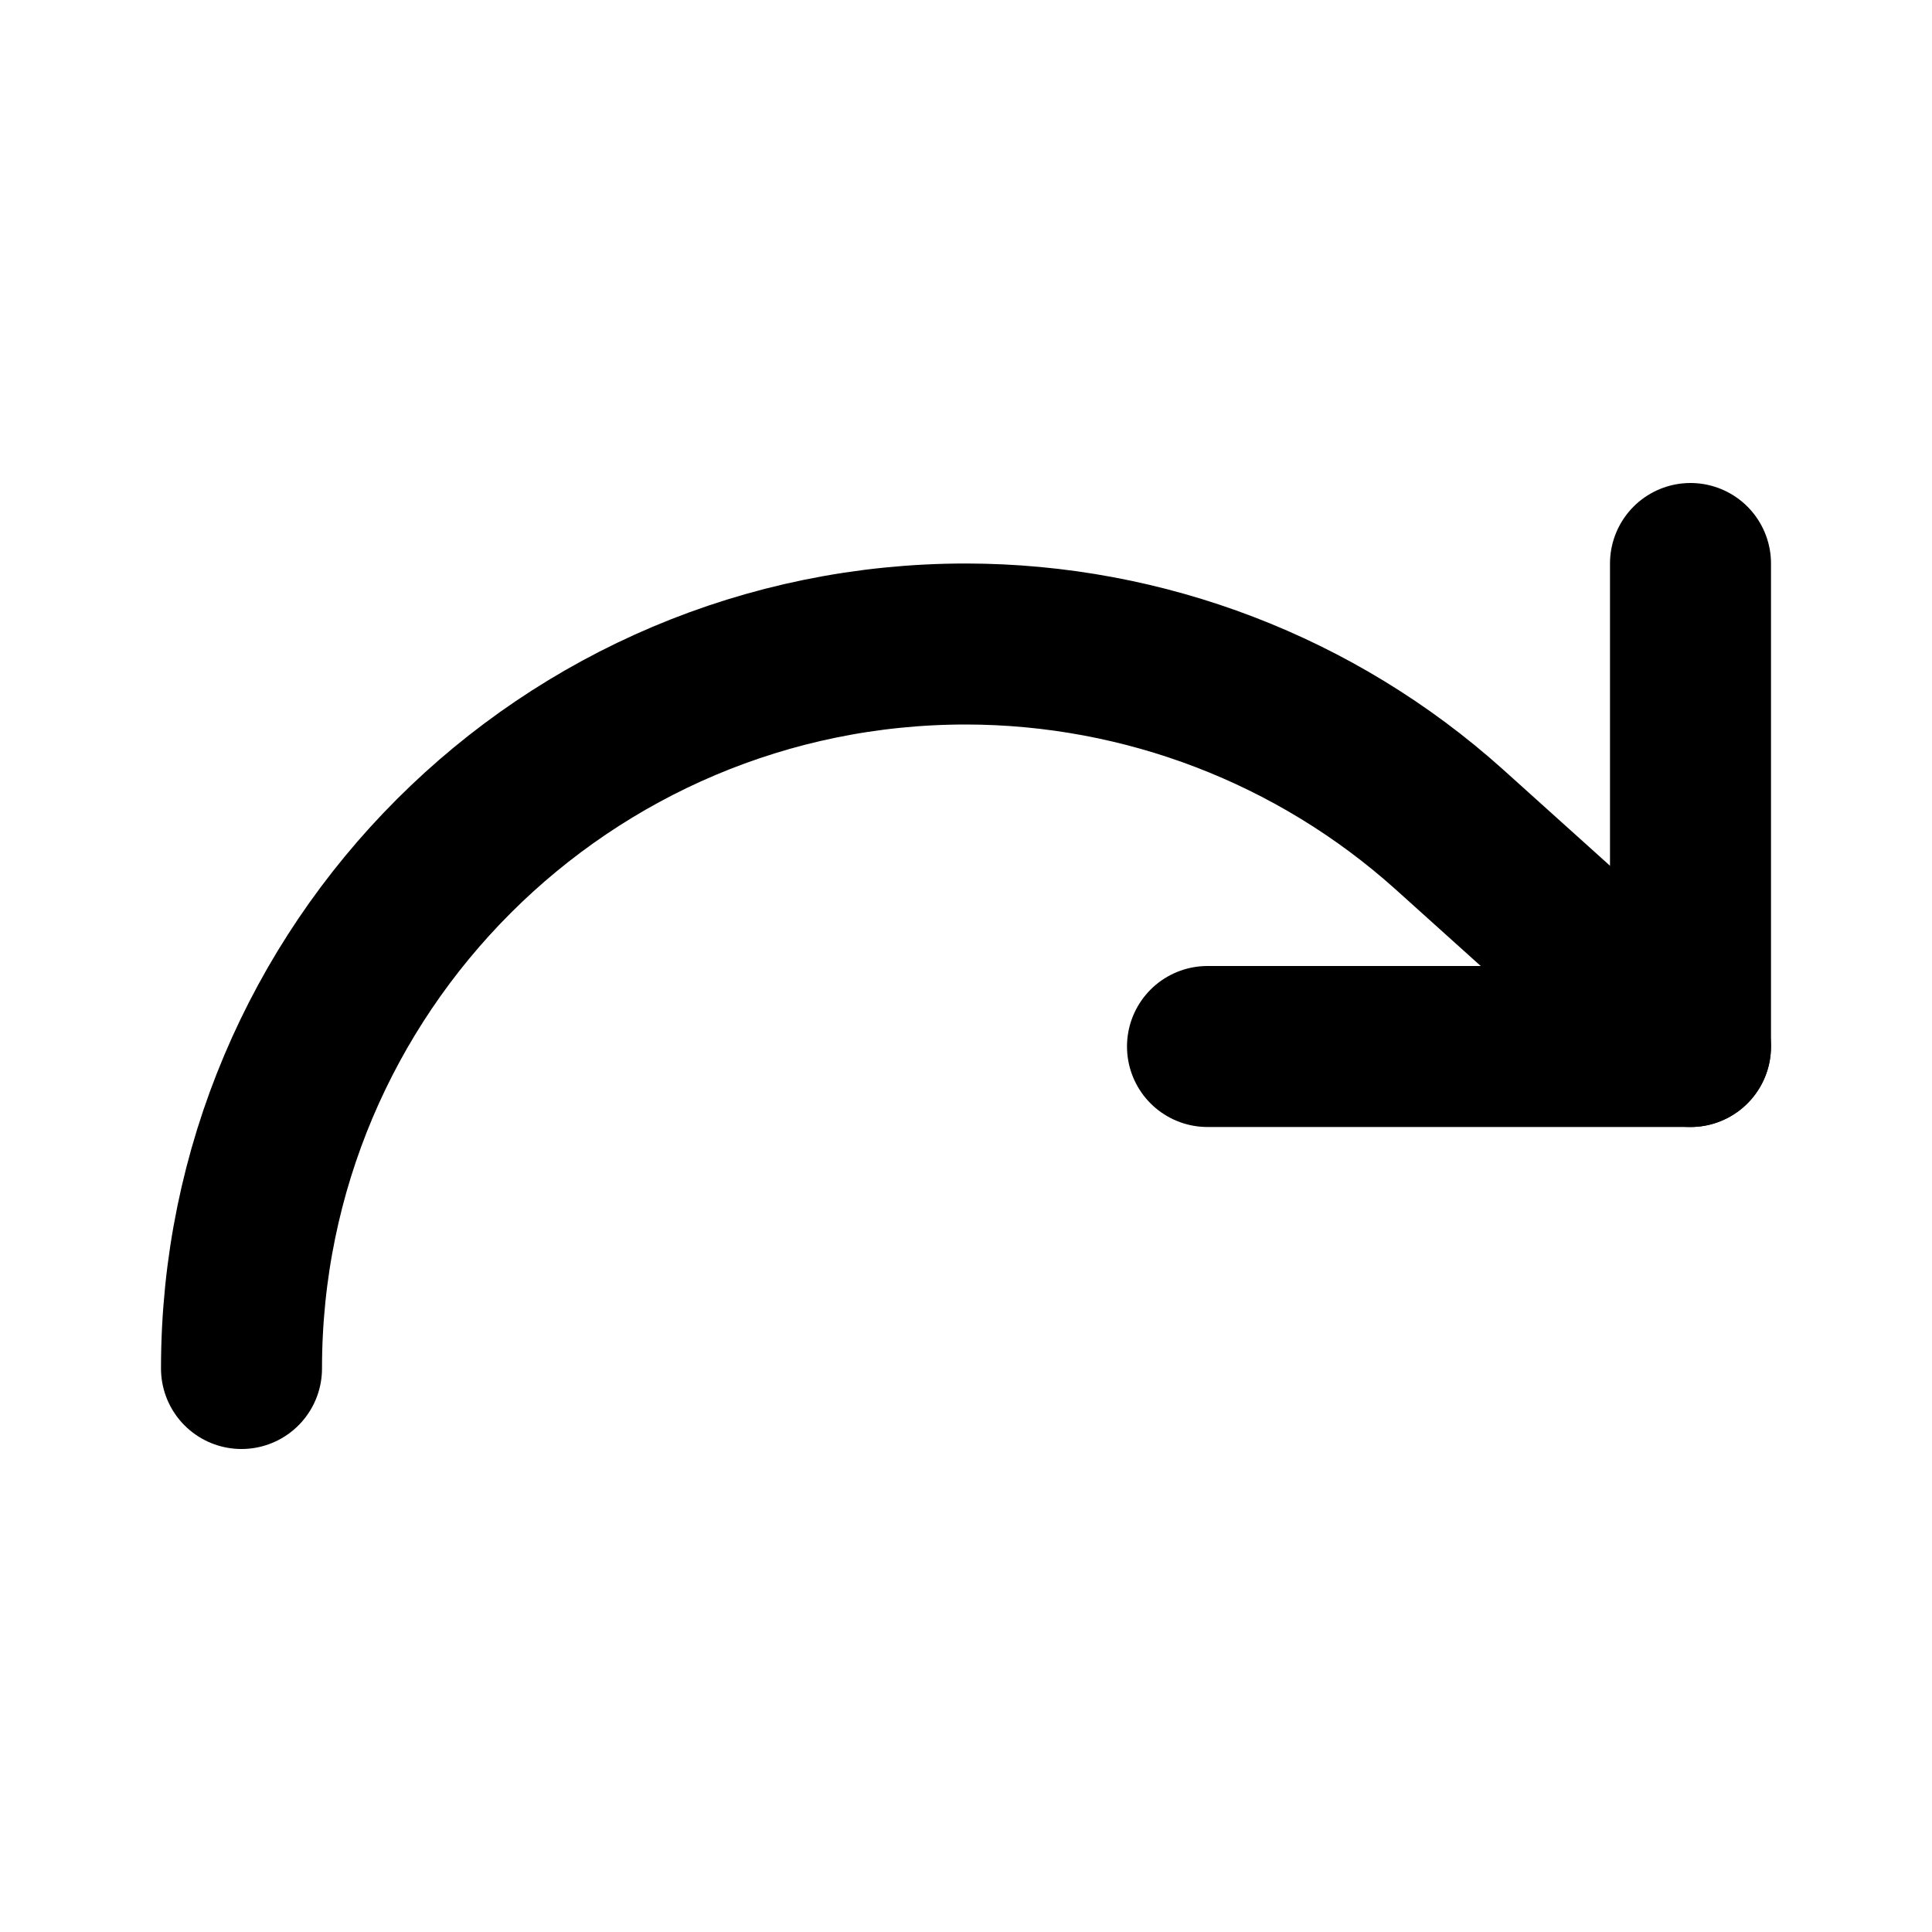
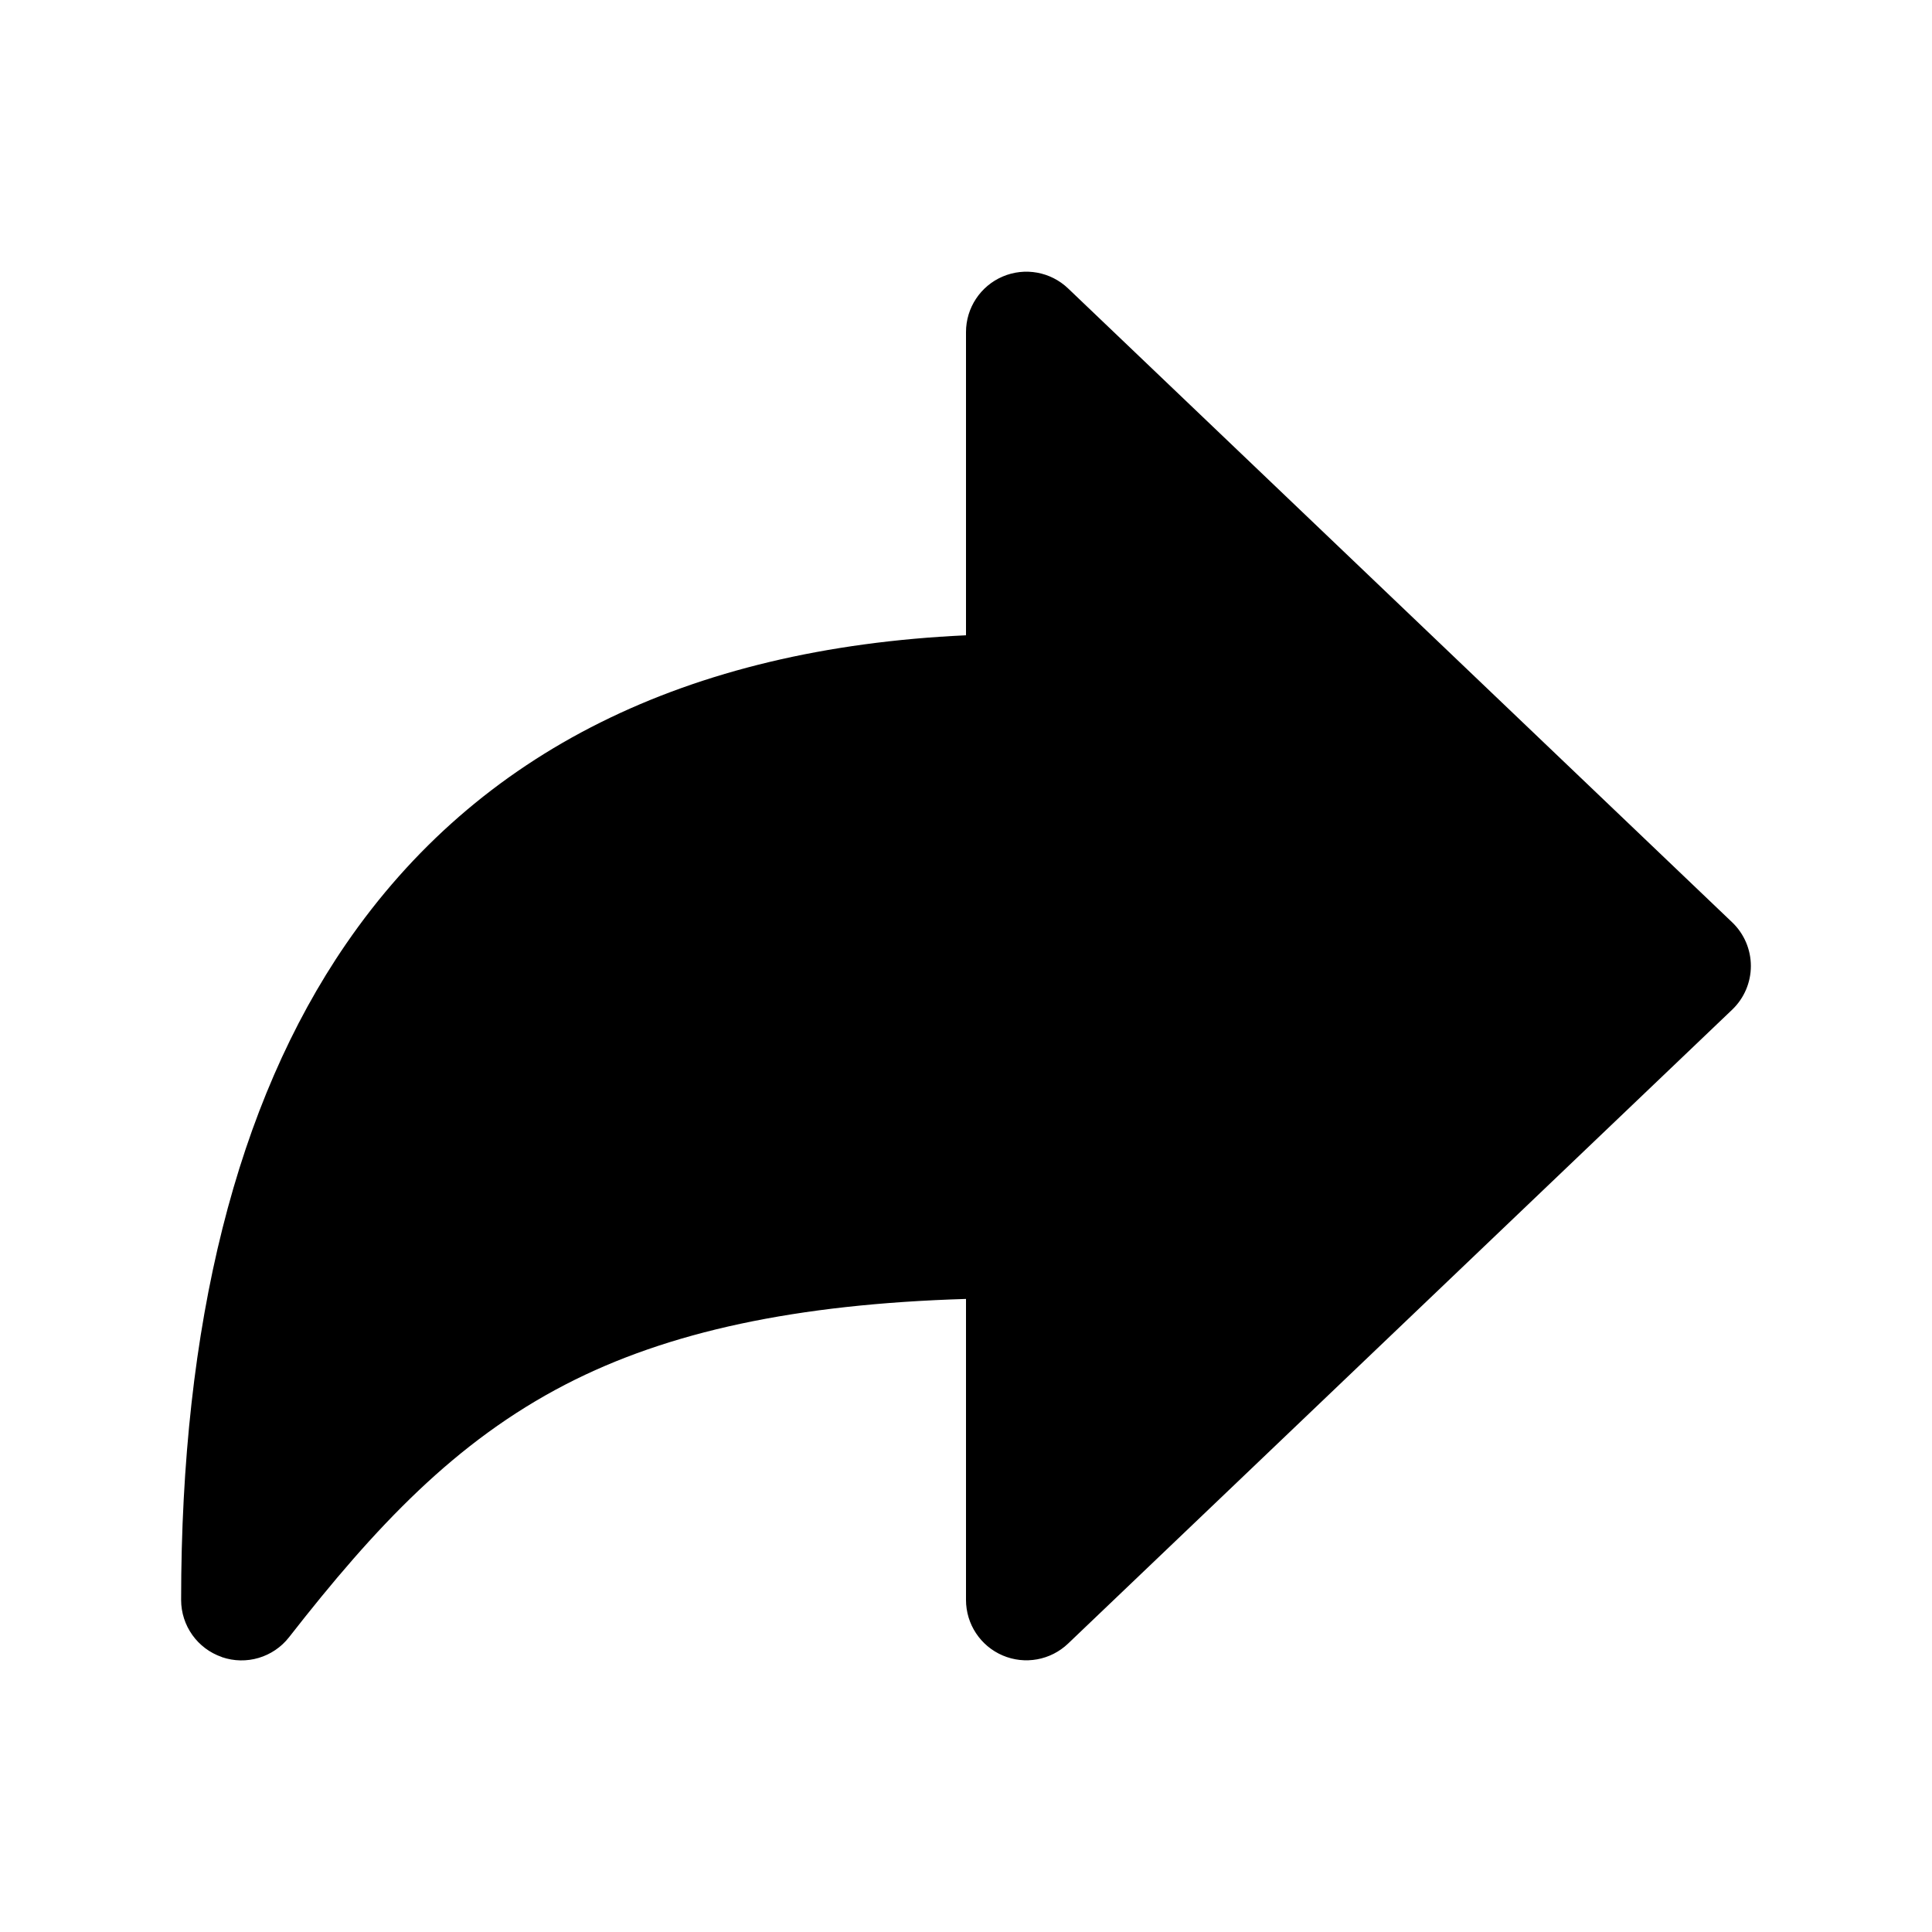
- <svg xmlns="http://www.w3.org/2000/svg" width="24" height="24" viewBox="0 0 24 24" fill="none" stroke="currentColor" stroke-width="2" stroke-linecap="round" stroke-linejoin="round">
-   <path d="M21 7v6h-6" />
-   <path d="M3 17a9 9 0 019-9 9 9 0 016 2.3l3 2.7" />
+ <svg xmlns="http://www.w3.org/2000/svg" width="512px" height="512px" viewBox="0 0 512 512">
+   <path d="M58.79,439.13A16,16,0,0,1,48,424c0-73.1,14.68-131.56,43.65-173.77,35-51,90.21-78.46,164.35-81.87V88a16,16,0,0,1,27.05-11.57l176,168a16,16,0,0,1,0,23.14l-176,168A16,16,0,0,1,256,424V344.23c-45,1.36-79,8.65-106.07,22.64-29.25,15.12-50.46,37.71-73.32,67a16,16,0,0,1-17.82,5.28Z" />
</svg>
